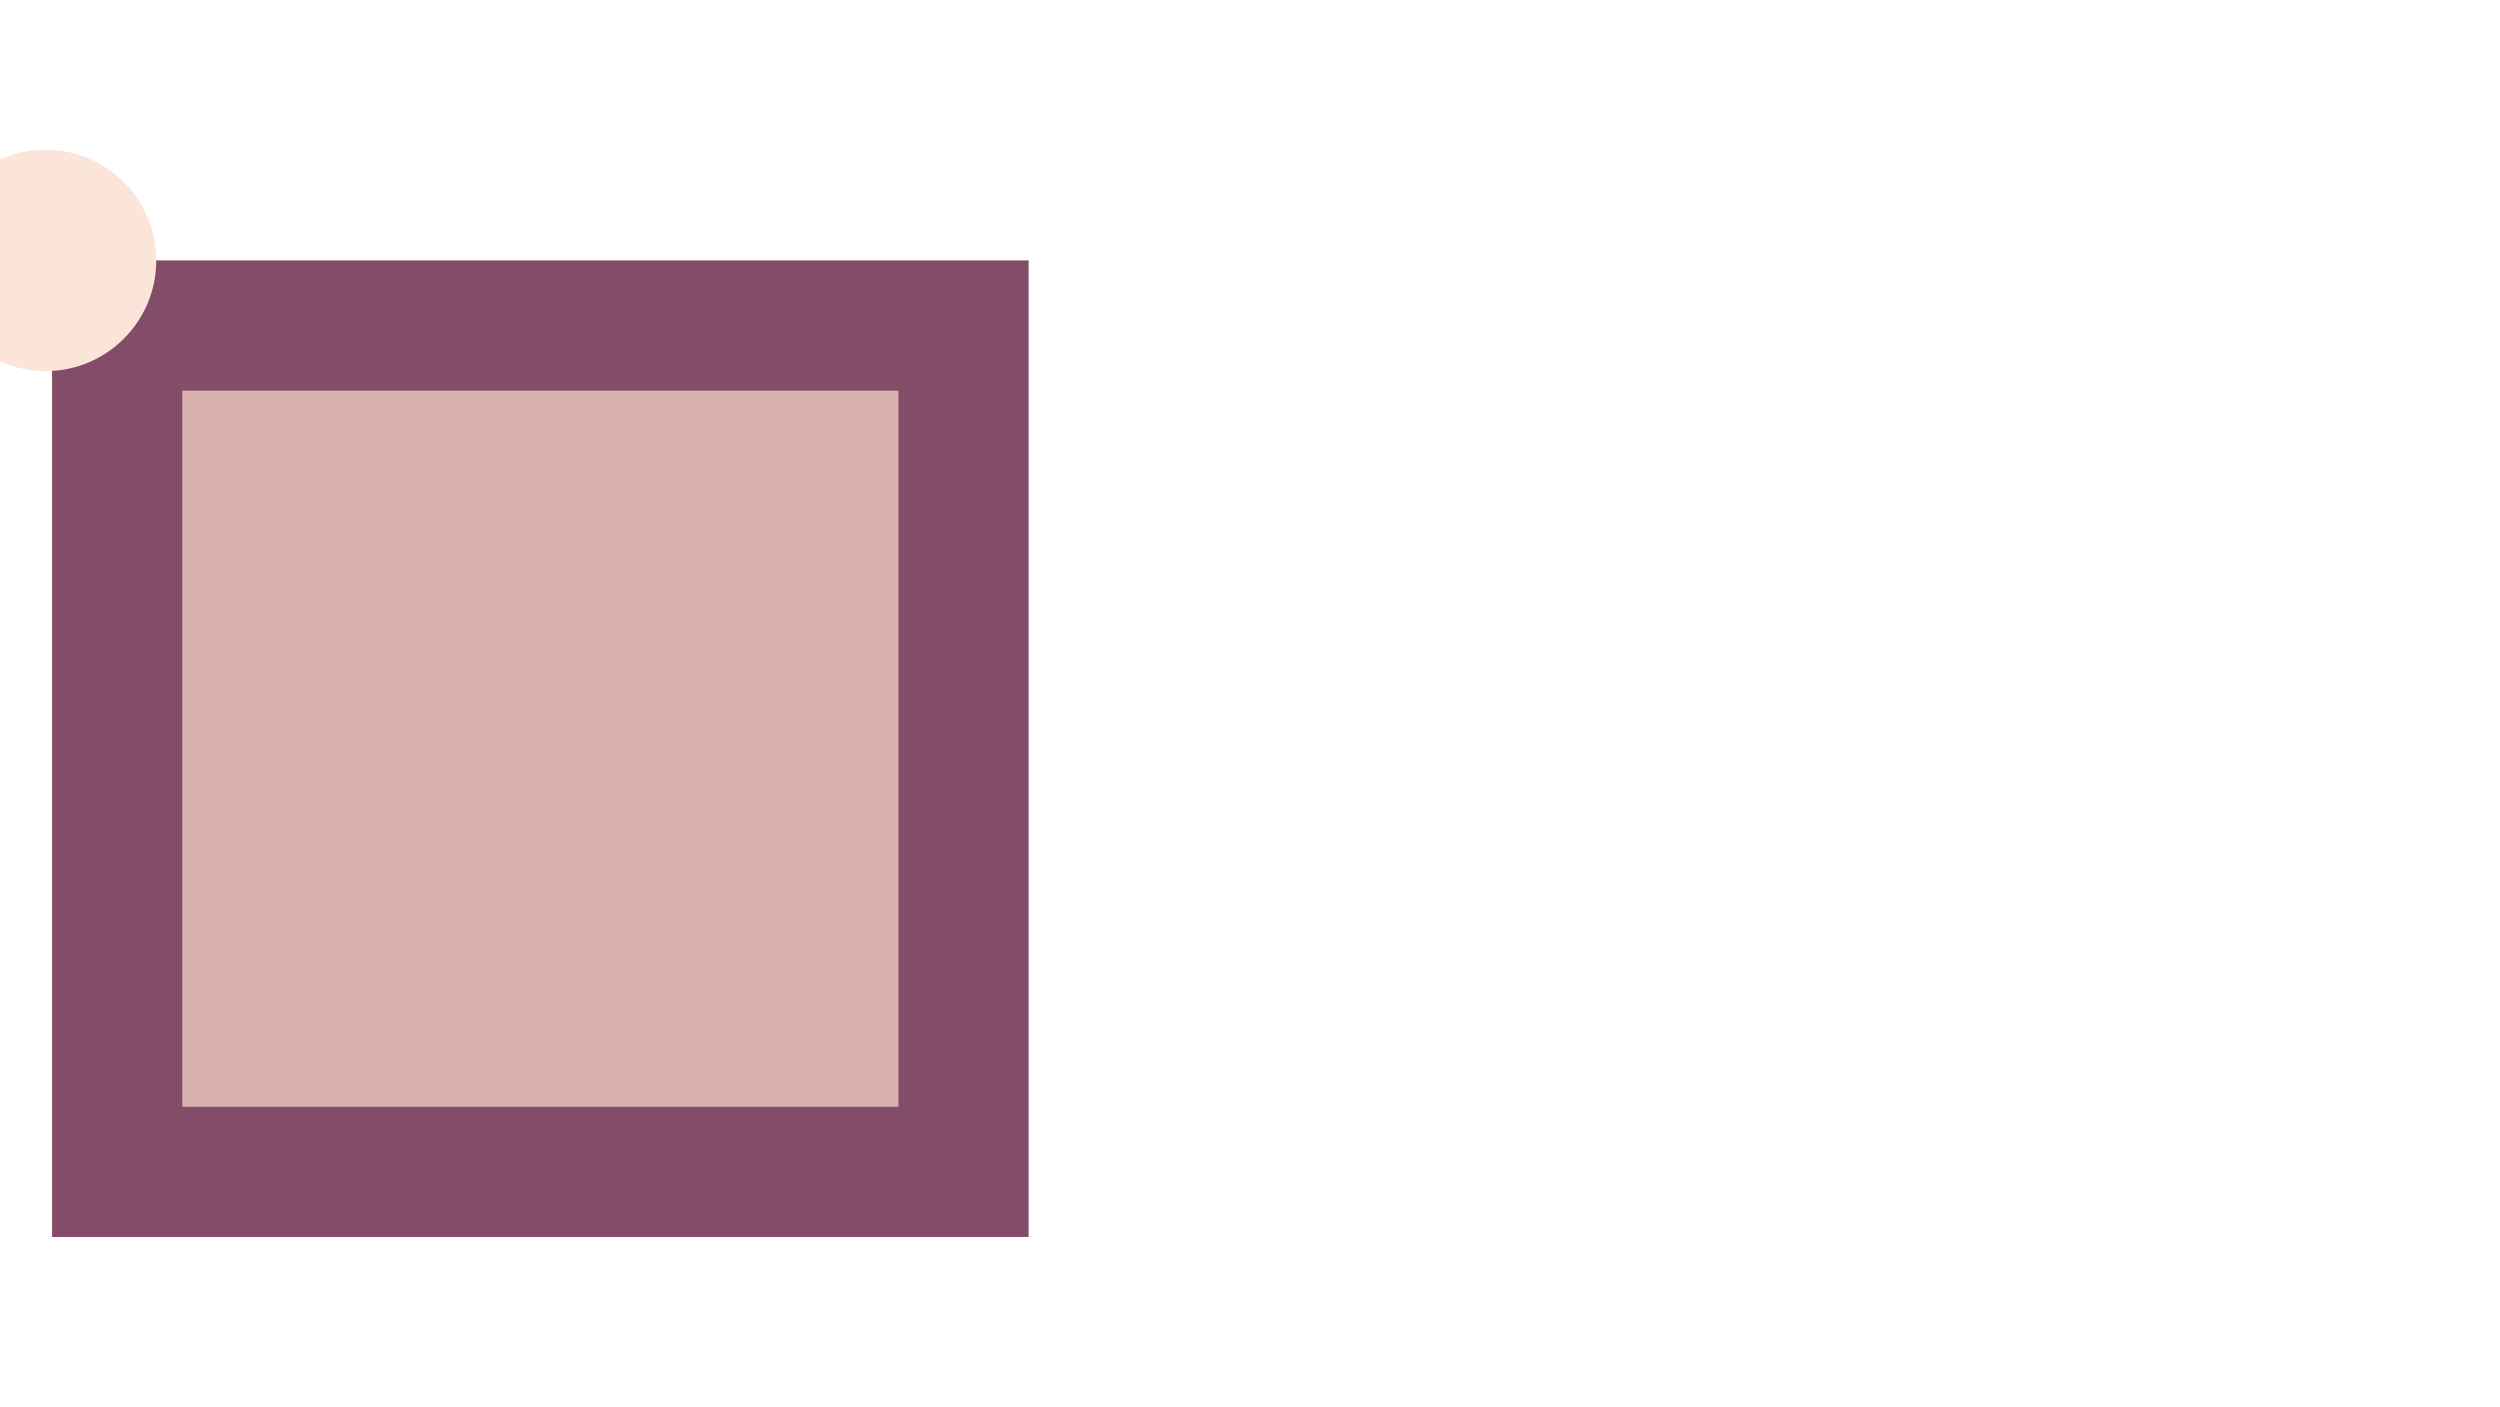
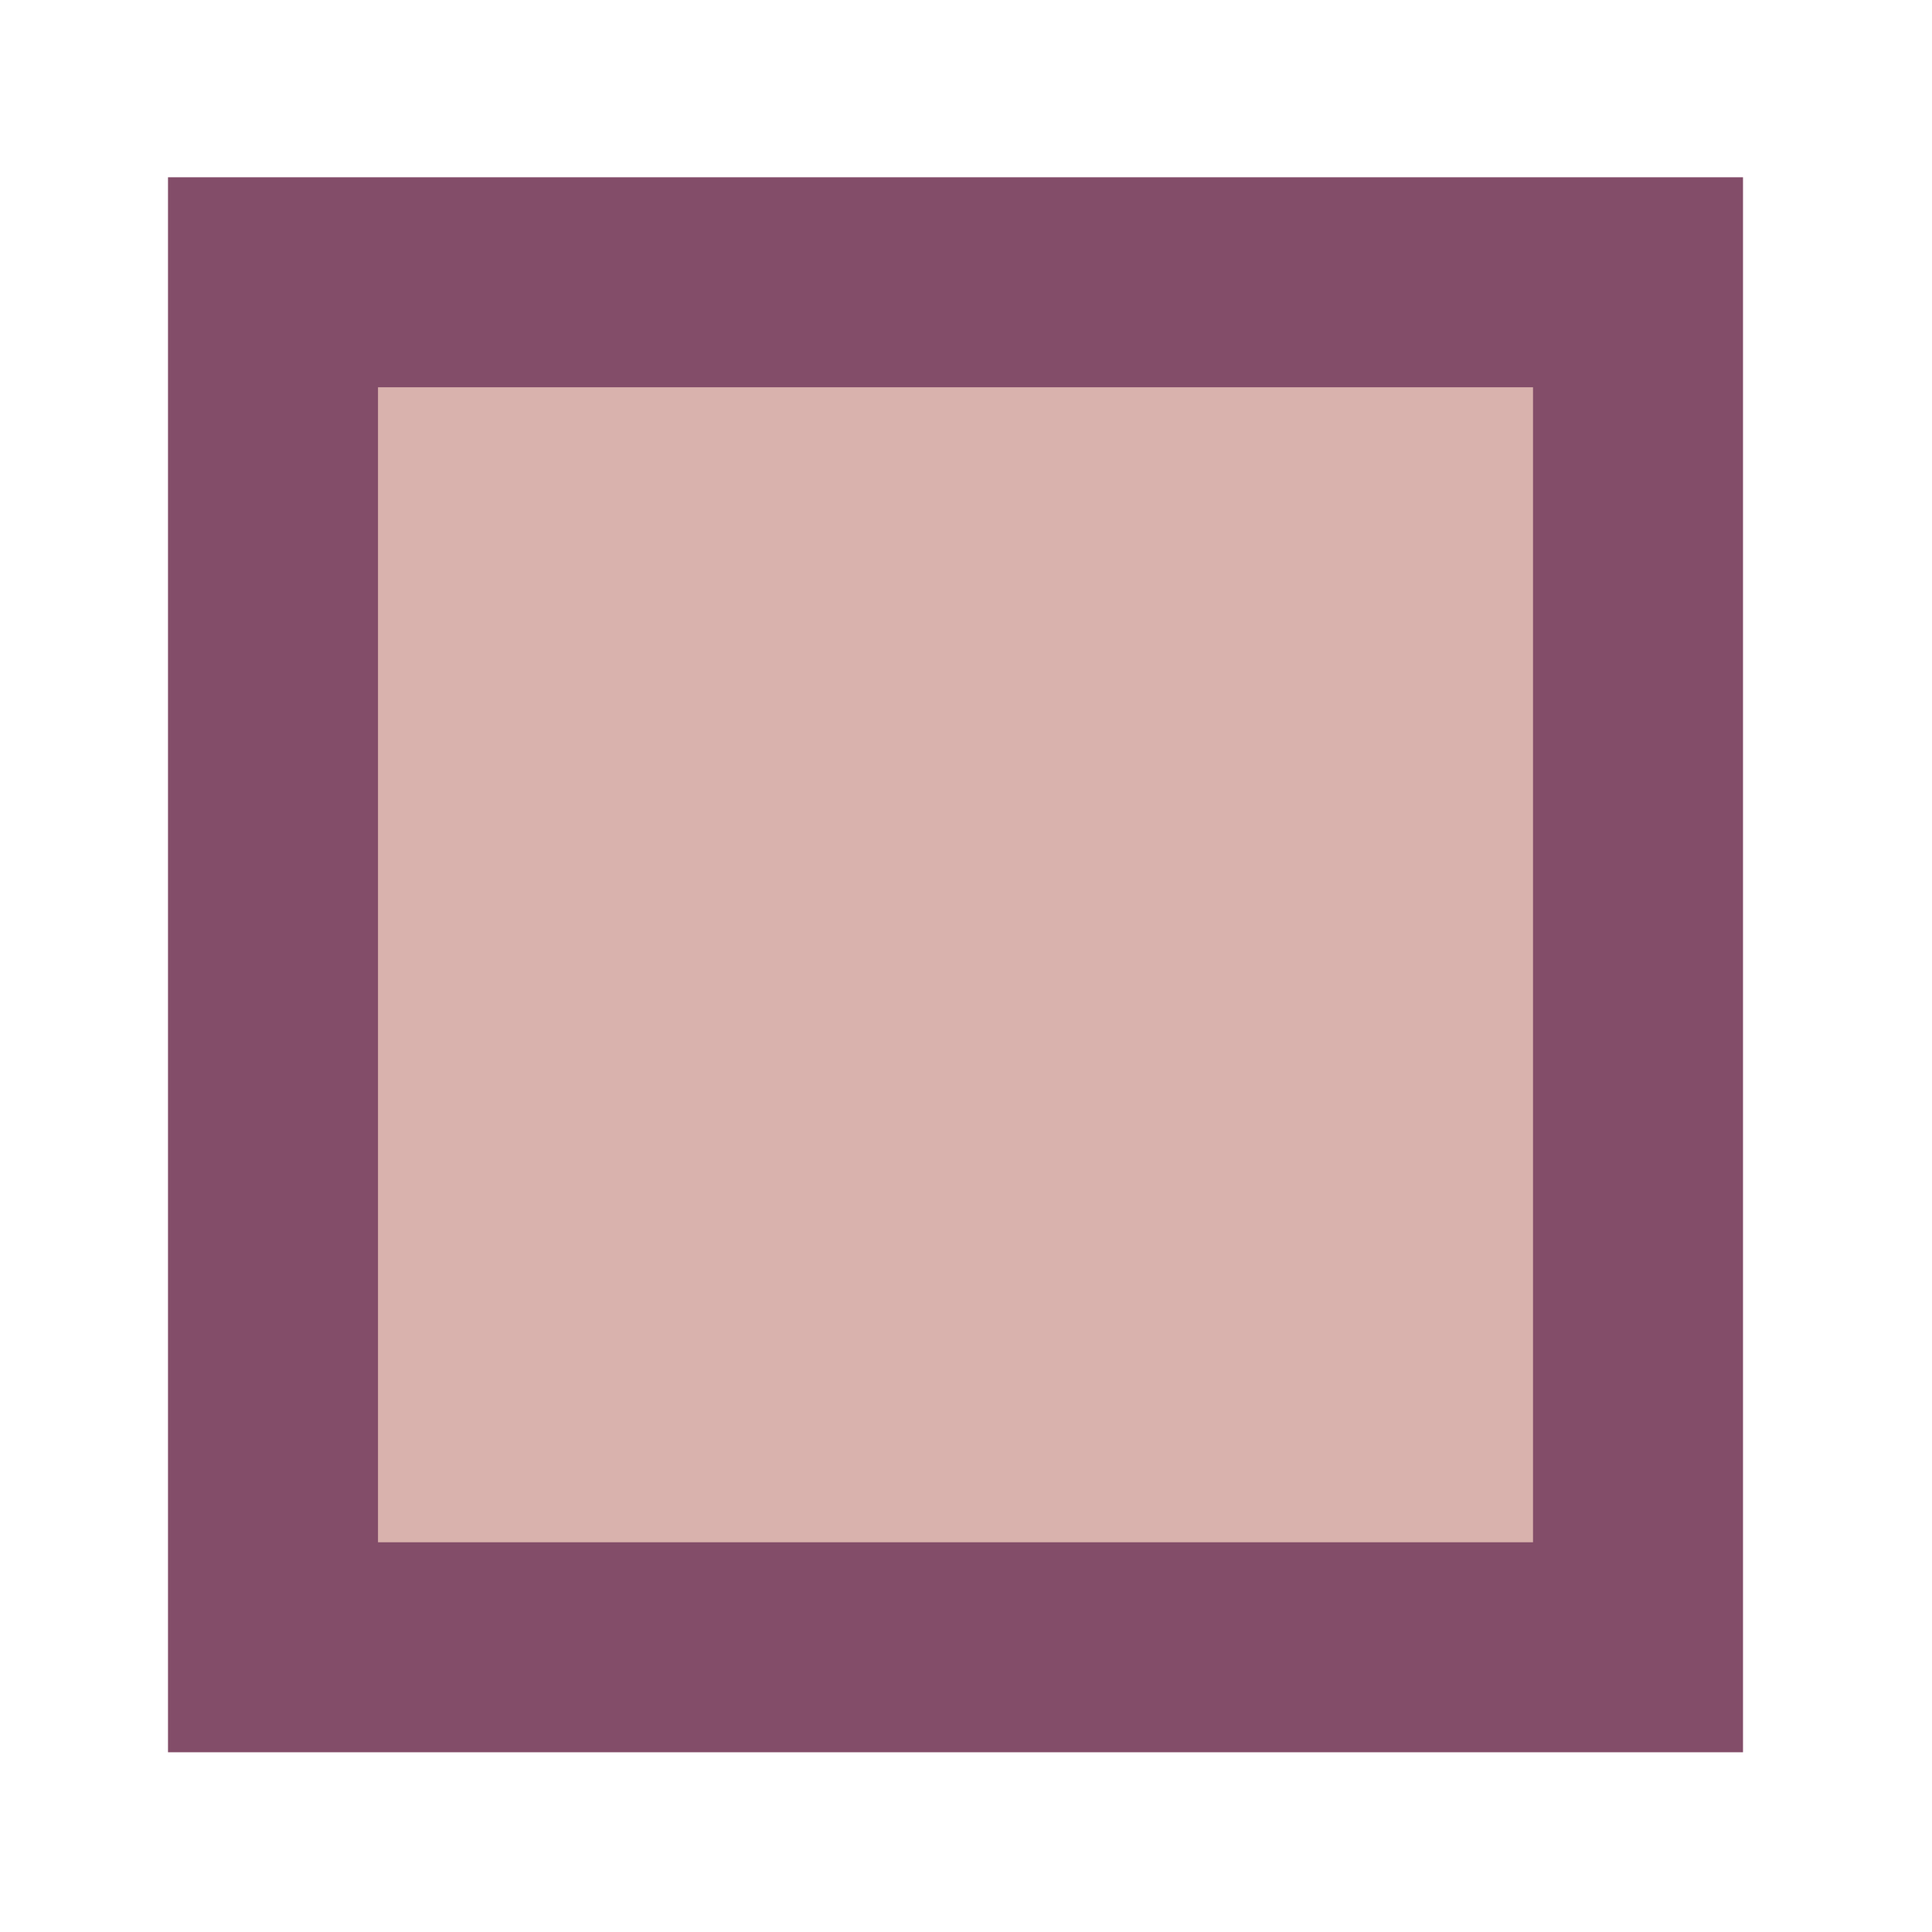
- <svg xmlns="http://www.w3.org/2000/svg" id="e9vLNAUEPBH1" viewBox="0 0 1920 1080" shape-rendering="geometricPrecision" text-rendering="geometricPrecision">
+ <svg xmlns="http://www.w3.org/2000/svg" id="ewMBThfUqLZ1" viewBox="101.79 0 920 920" shape-rendering="geometricPrecision" text-rendering="geometricPrecision">
  <style>
- #e9vLNAUEPBH5_to {animation: e9vLNAUEPBH5_to__to 4000ms linear infinite normal forwards}@keyframes e9vLNAUEPBH5_to__to { 0% {transform: translate(870.17px,579.59px)} 25% {transform: translate(1620.17px,579.59px)} 50% {transform: translate(1620.17px,1329.59px)} 75% {transform: translate(870.17px,1329.59px)} 100% {transform: translate(870.17px,579.59px)}}
- </style>
-   <g transform="translate(-460 0)">
+         
+         #ewMBThfUqLZ5_to {
+             animation: ewMBThfUqLZ5_to__to 16000ms linear infinite normal forwards
+         }
+ 
+         @keyframes ewMBThfUqLZ5_to__to {
+             0% {
+                 offset-distance: 0%
+             }
+ 
+             25% {
+                 offset-distance: 25%
+             }
+ 
+             50% {
+                 offset-distance: 50%
+             }
+ 
+             75% {
+                 offset-distance: 75%
+             }
+ 
+             100% {
+                 offset-distance: 100%
+             }
+         }
+         
+     </style>
+   <g transform="translate(-318.2069-115.5862)">
    <rect width="750" height="750" rx="0" ry="0" transform="translate(500 200)" fill="#834d69" stroke-width="0" />
    <rect width="733.333" height="733.333" rx="0" ry="0" transform="matrix(.75 0 0 0.75 600 300)" fill="#d9b2ad" stroke-width="0" />
-     <g id="e9vLNAUEPBH5_to" transform="translate(870.17,579.59)">
-       <ellipse rx="85" ry="85" transform="translate(-375.17,-379.59)" fill="#fbe5d8" stroke-width="0" />
+     <g id="ewMBThfUqLZ5_to" style="offset-path:path('M500,200L1250,200L1250,950L500,950L500,200');offset-rotate:0deg">
+       <ellipse rx="85" ry="85" transform="translate(0,0)" fill="#fbe5d8" stroke-width="0" />
    </g>
  </g>
</svg>
